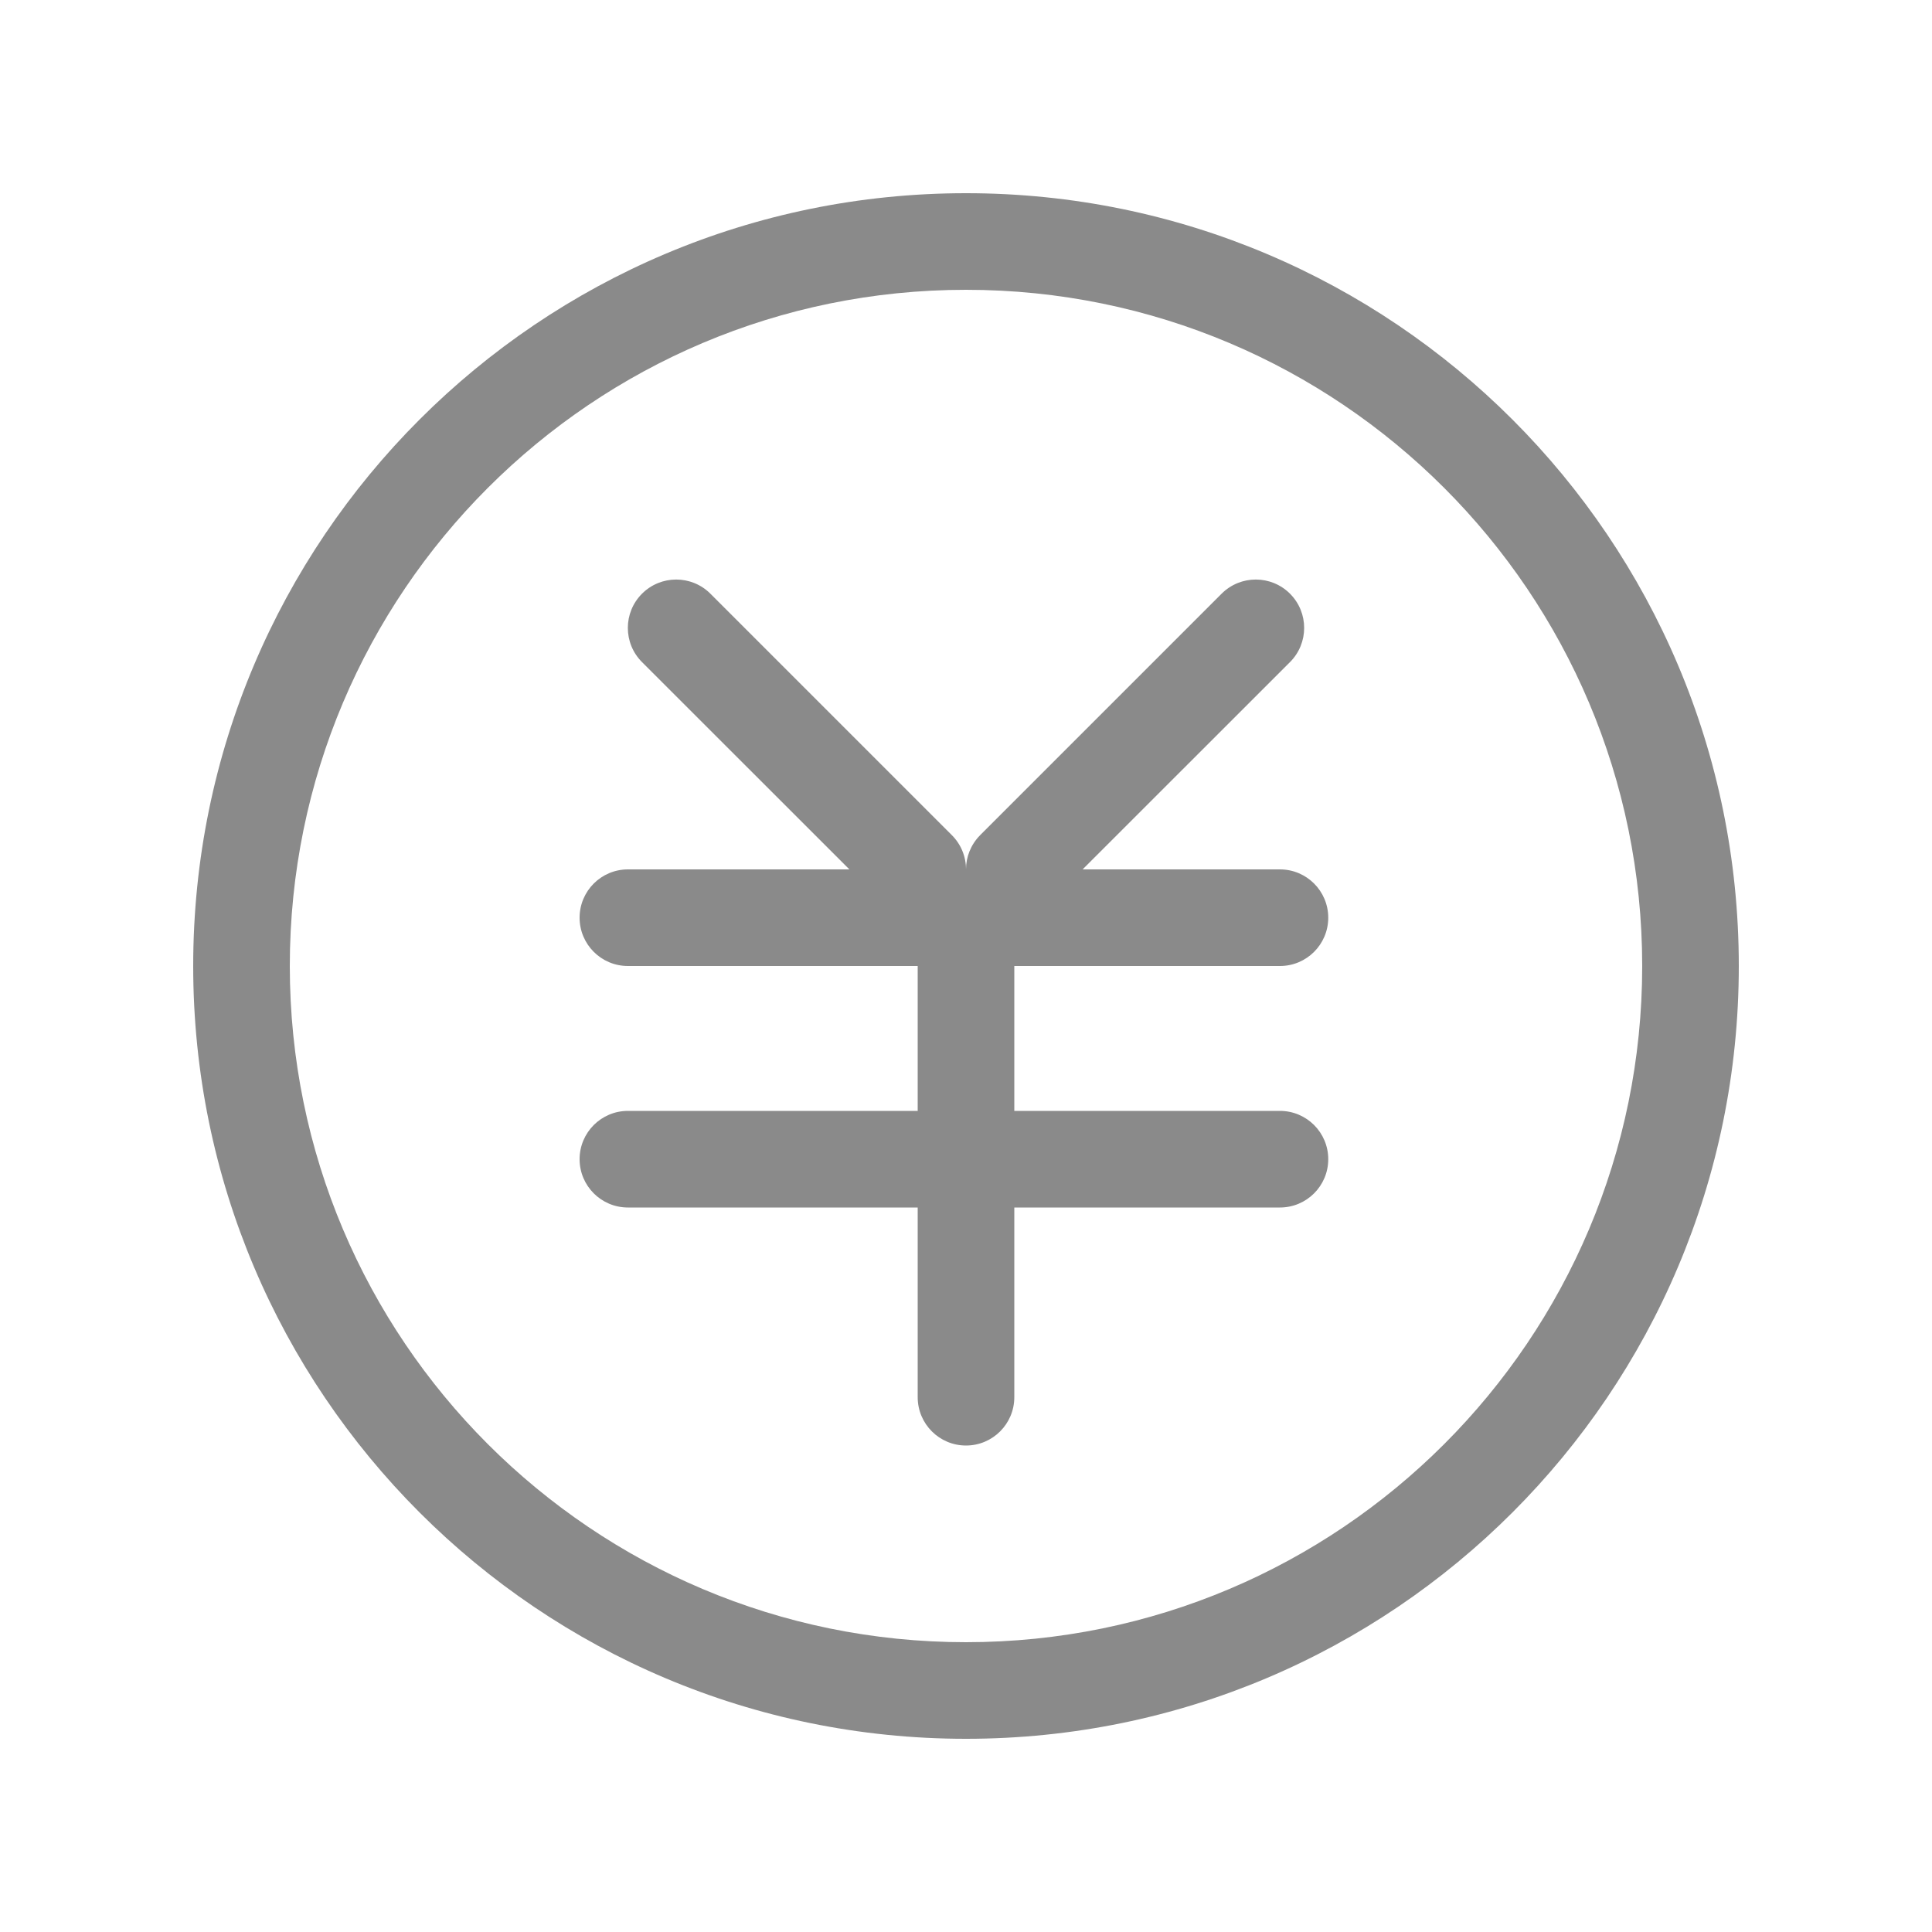
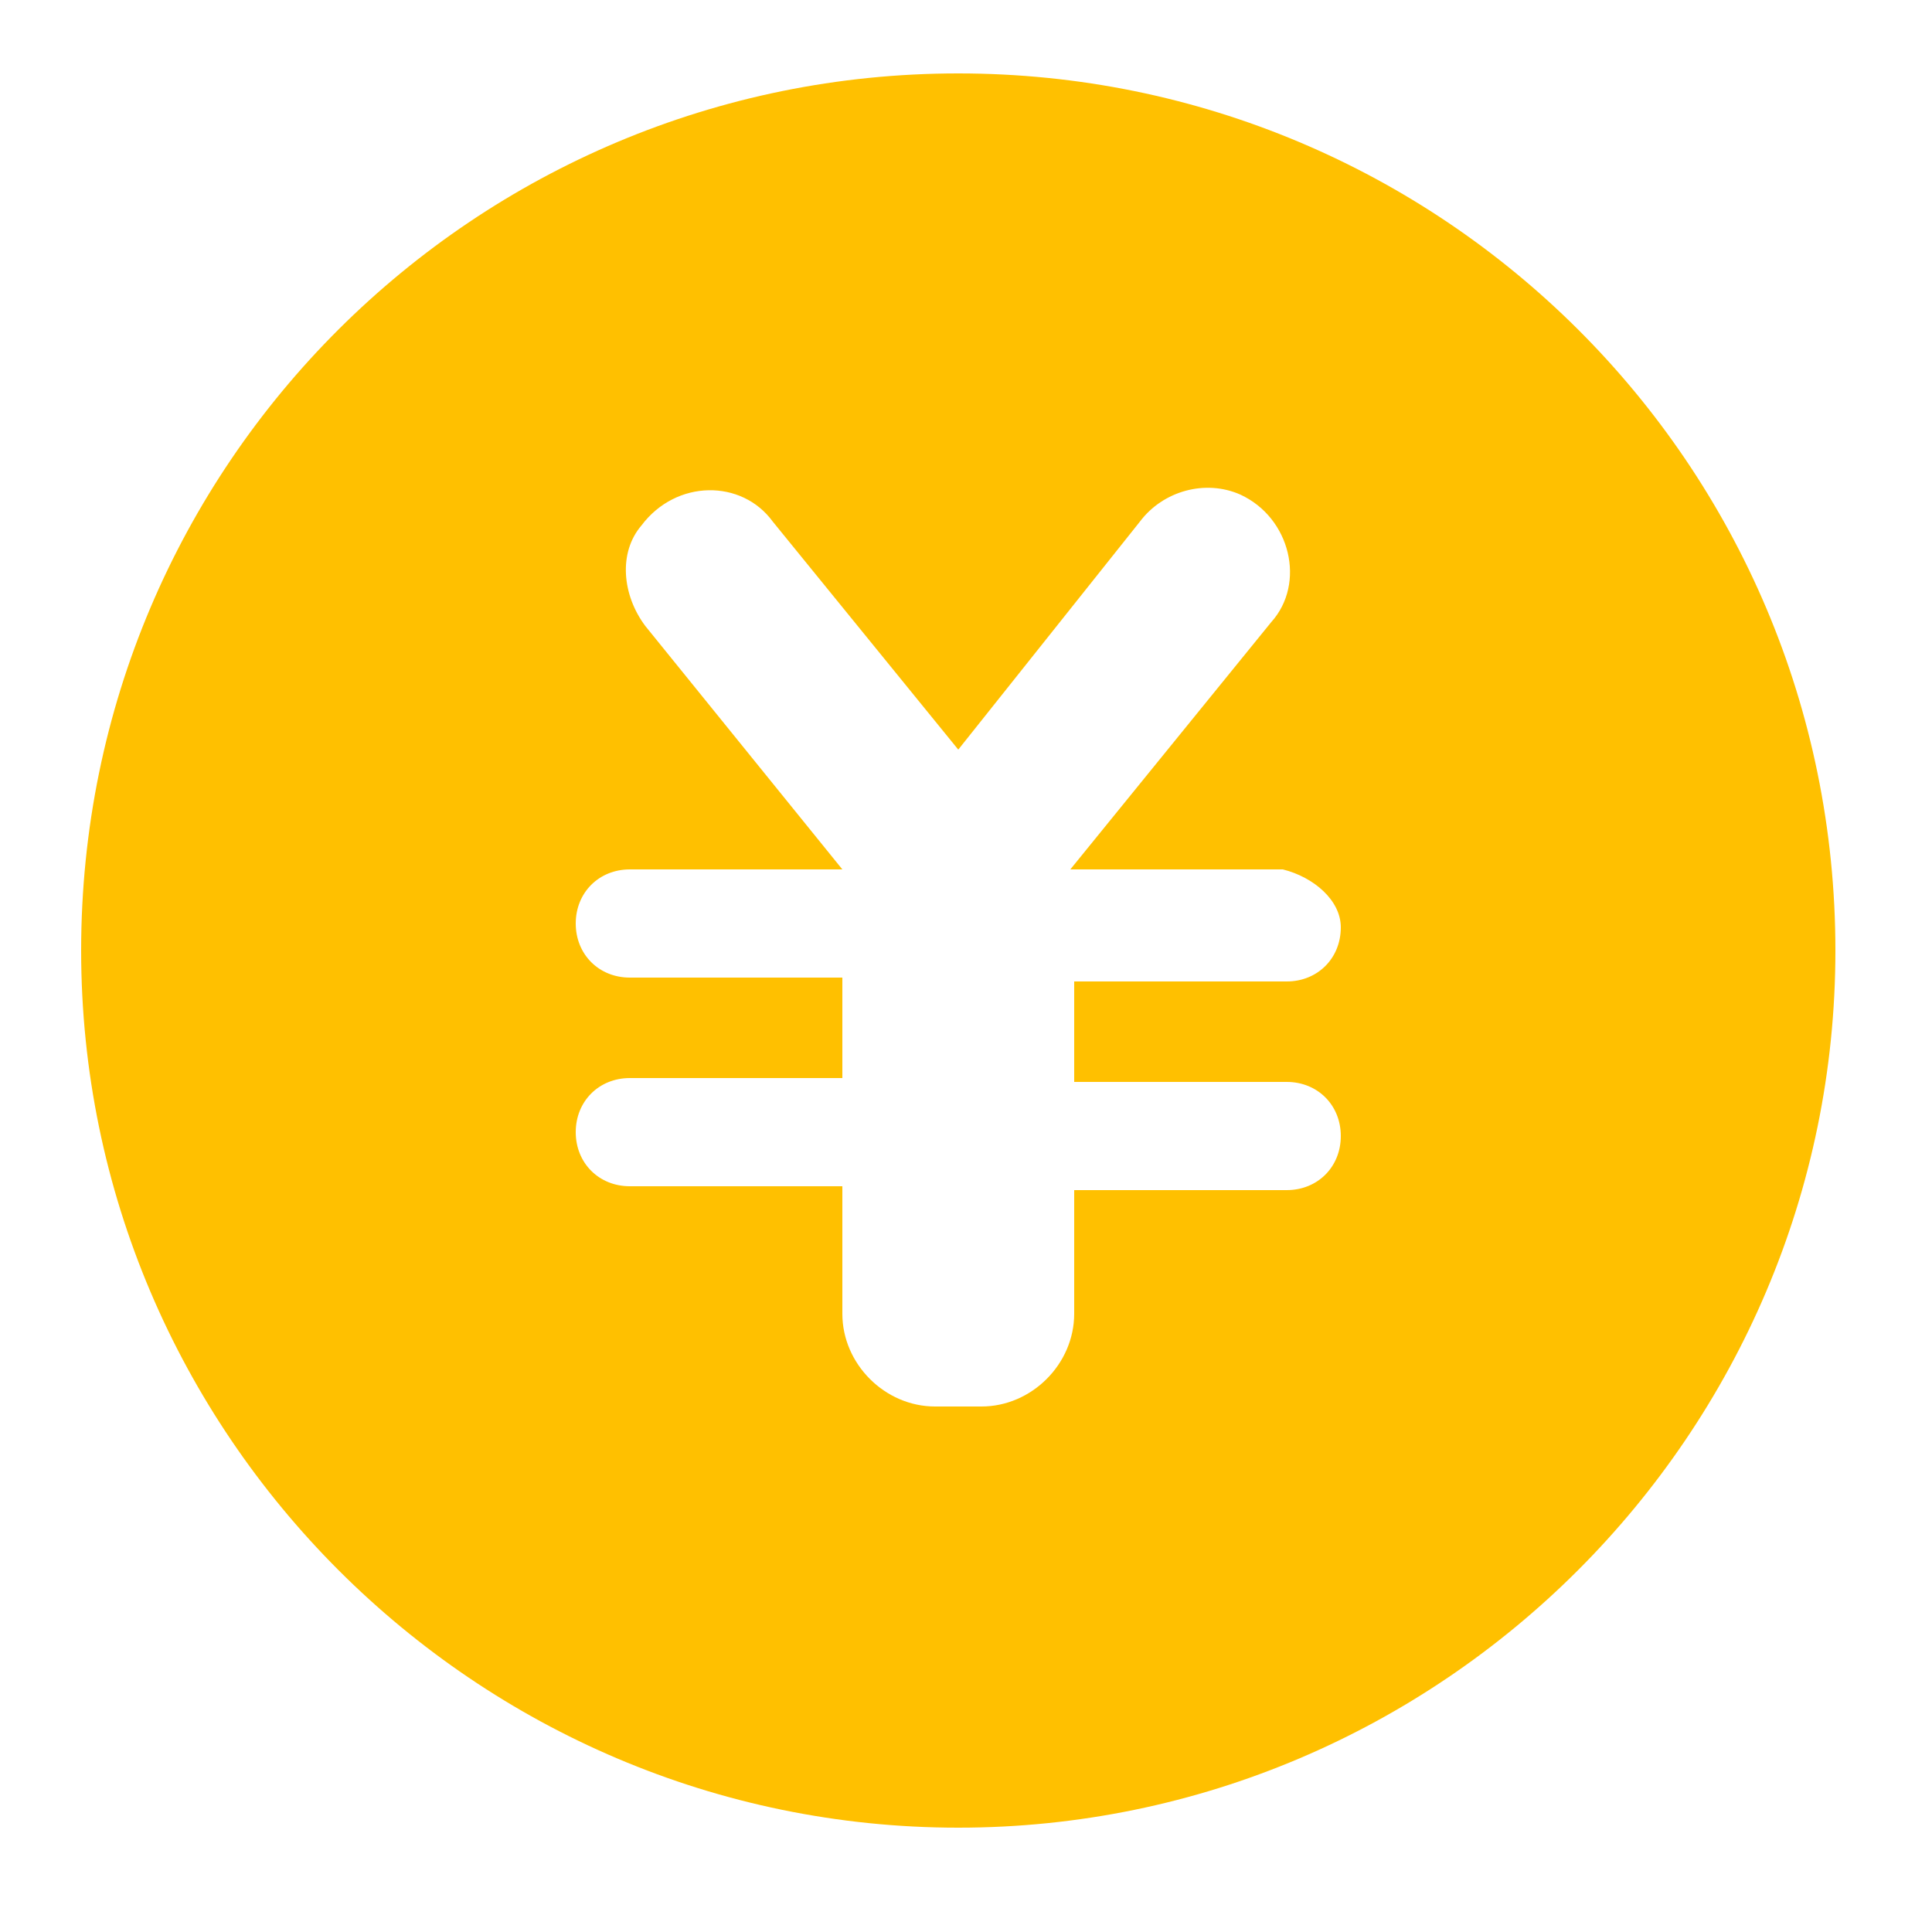
- <svg xmlns="http://www.w3.org/2000/svg" t="1788167459744" class="icon" viewBox="0 0 1024 1024" version="1.1" p-id="17949" width="200" height="200">
-   <path d="M450.202 460.8L340.275 350.925a25.6 25.6 0 1 1 36.25-36.25l128 128A25.498 25.498 0 0 1 512 460.8c0-6.554 2.509-13.107 7.475-18.125l128-128a25.6 25.6 0 0 1 36.25 36.25L573.798 460.8h104.602a25.6 25.6 0 1 1 0 51.2H537.6v76.8h140.8a25.6 25.6 0 1 1 0 51.2H537.6v100.557a25.6 25.6 0 1 1-51.2 0V640h-153.6a25.6 25.6 0 1 1 0-51.2h153.6V512h-153.6a25.6 25.6 0 0 1 0-51.2h117.402zM512 921.6a409.6 409.6 0 1 1 0-819.2 409.6 409.6 0 0 1 0 819.2z m0-51.2a358.4 358.4 0 1 0 0-716.8 358.4 358.4 0 0 0 0 716.8z" fill="#8a8a8a" p-id="17950" />
+ <svg xmlns="http://www.w3.org/2000/svg" t="1788225727653" class="icon" viewBox="0 0 1024 1024" version="1.1" p-id="26163" width="200" height="200">
+   <path d="M507.904 38.912C251.904 38.912 43.008 245.76 43.008 503.808c0 256 208.896 464.896 464.896 464.896 256 0 464.896-208.896 464.896-464.896C972.8 245.76 763.904 38.912 507.904 38.912zM710.656 491.52c0 16.384-12.288 28.672-28.672 28.672l-112.64 0L569.344 573.44l112.64 0c16.384 0 28.672 12.288 28.672 28.672l0 0c0 16.384-12.288 28.672-28.672 28.672l-112.64 0L569.344 696.32c0 26.624-22.528 49.152-49.152 49.152l-24.576 0c-26.624 0-49.152-22.528-49.152-49.152l0-67.584-112.64 0c-16.384 0-28.672-12.288-28.672-28.672s12.288-28.672 28.672-28.672l112.64 0 0-53.248-112.64 0c-16.384 0-28.672-12.288-28.672-28.672l0 0c0-16.384 12.288-28.672 28.672-28.672l112.64 0 0 0-104.448-129.024c-12.288-16.384-14.336-38.912-2.048-53.248 18.432-24.576 53.248-24.576 69.632-2.048l98.304 120.832 96.256-120.832c12.288-16.384 34.816-22.528 53.248-14.336 26.624 12.288 34.816 47.104 16.384 67.584l-106.496 131.072 0 0 112.64 0C696.32 464.896 710.656 477.184 710.656 491.52L710.656 491.52z" fill="#FFC000" p-id="26164" />
</svg>
